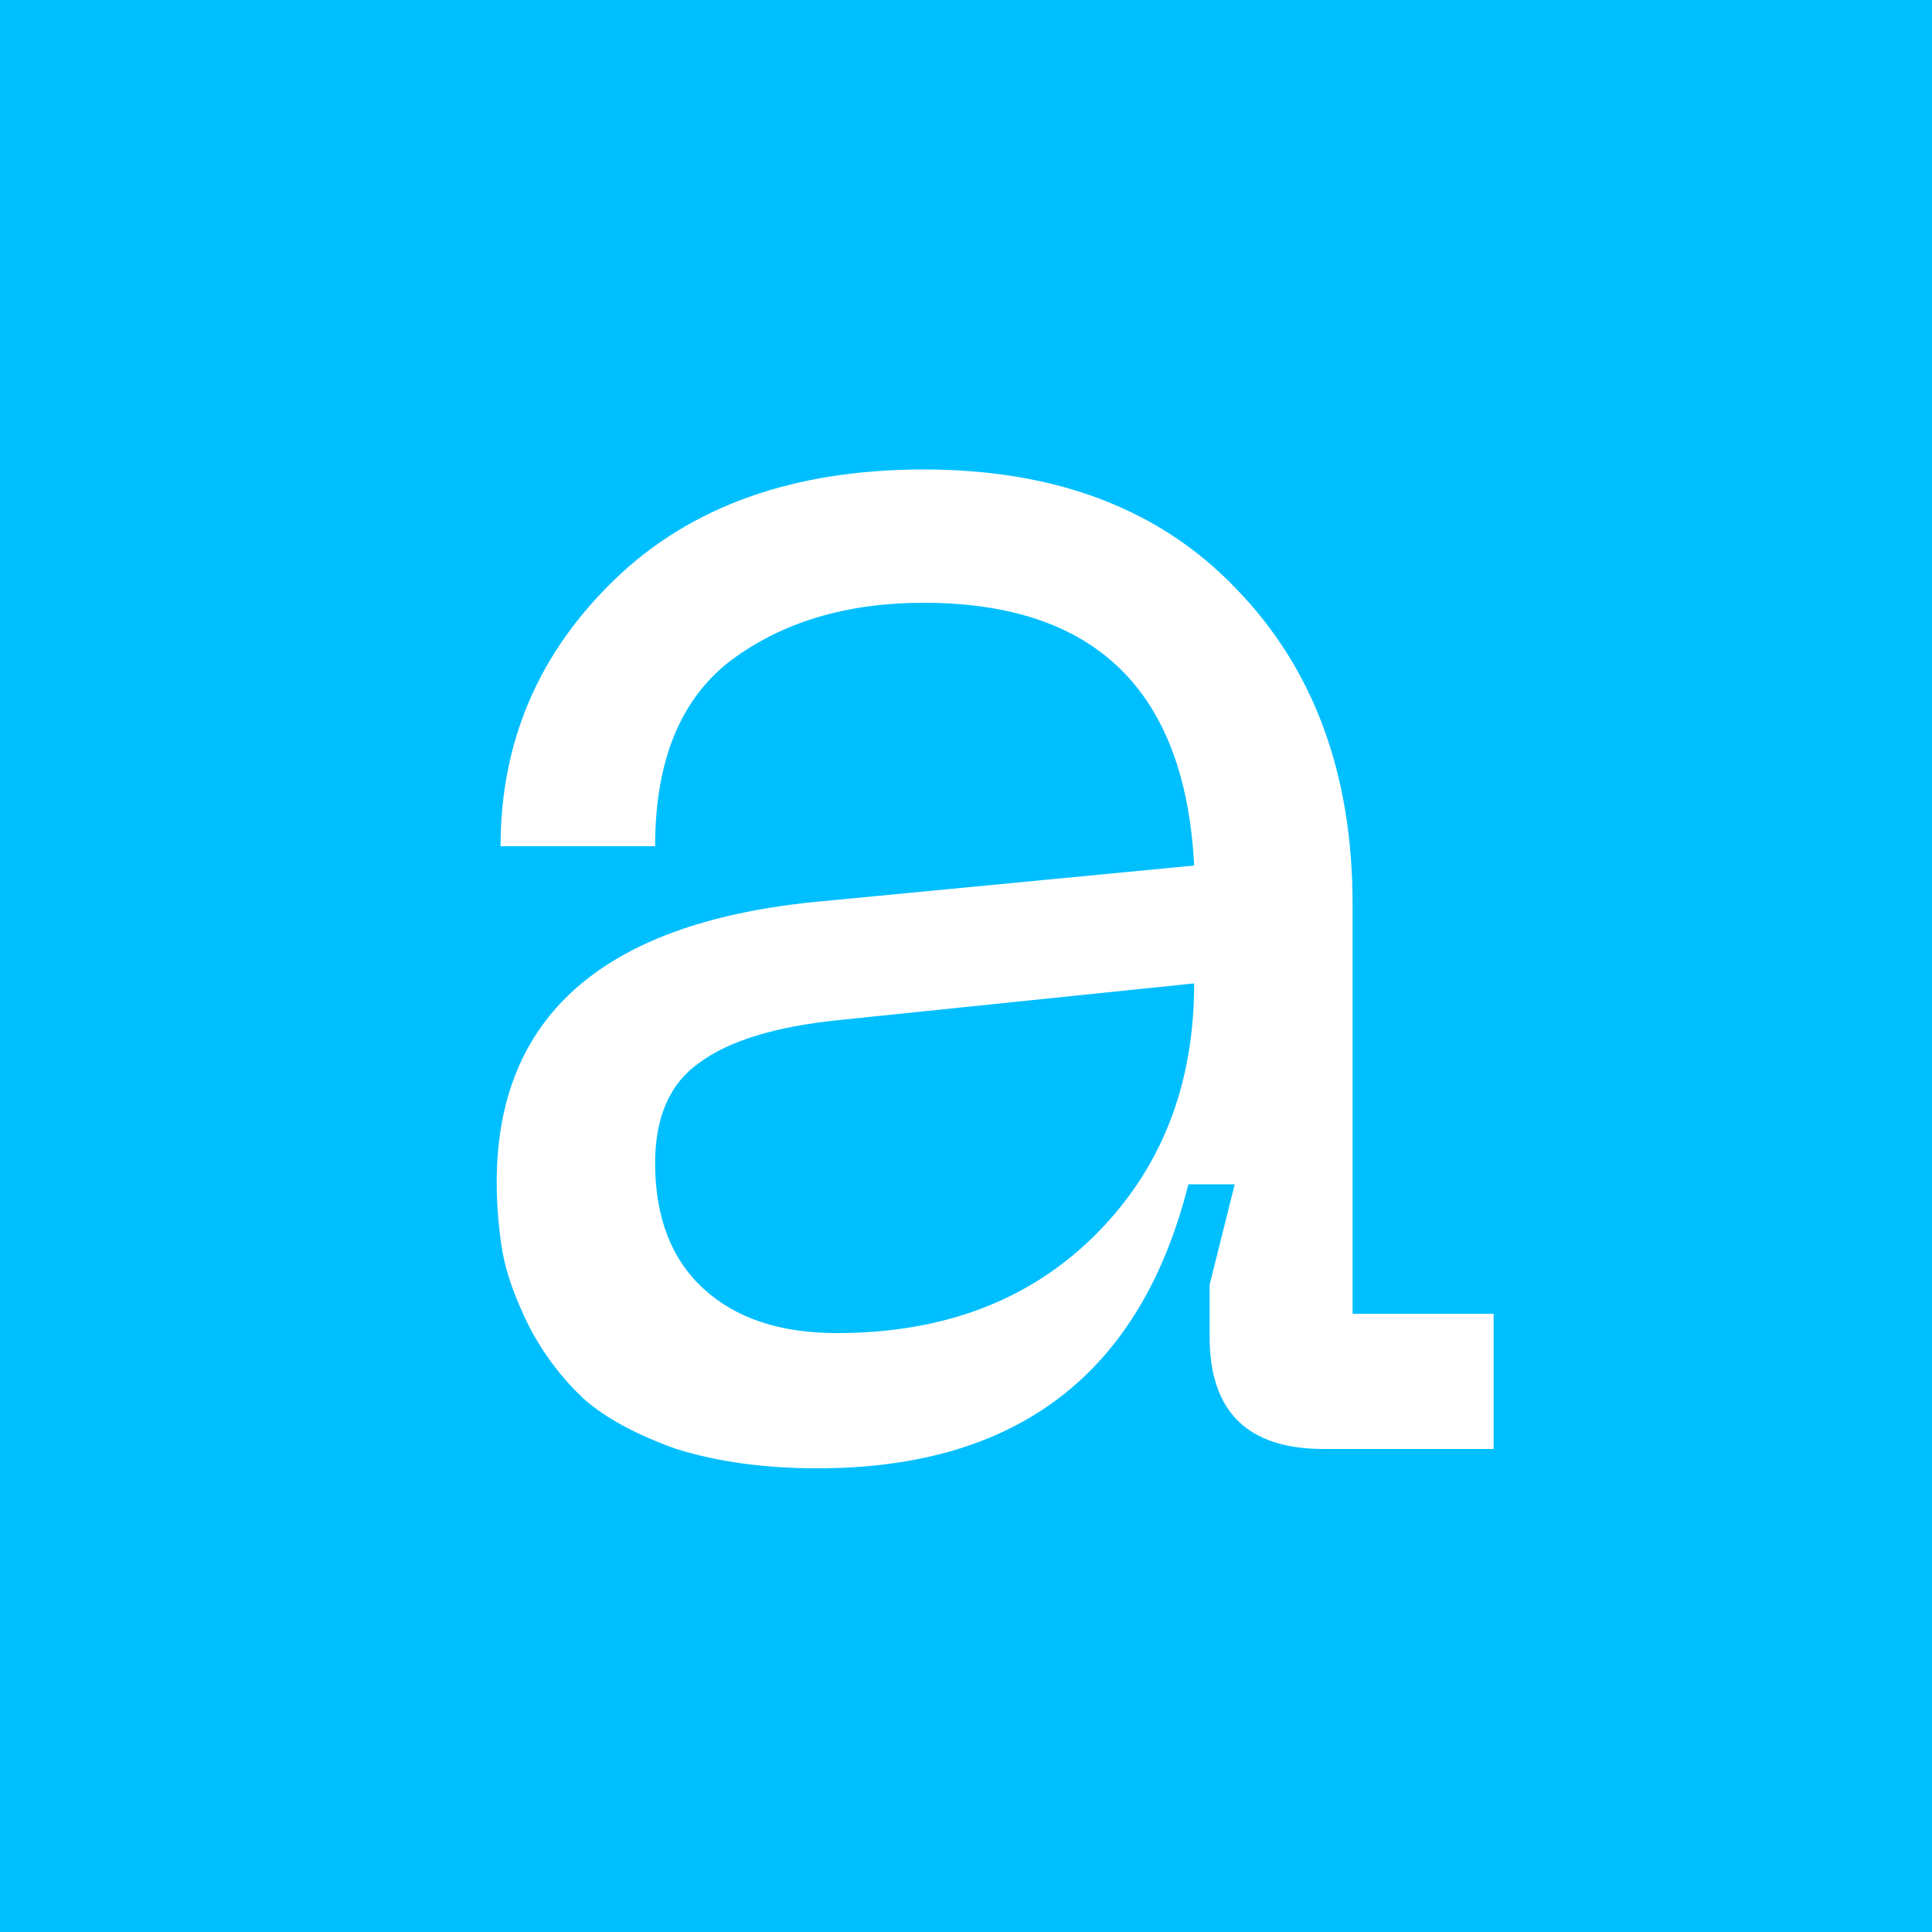
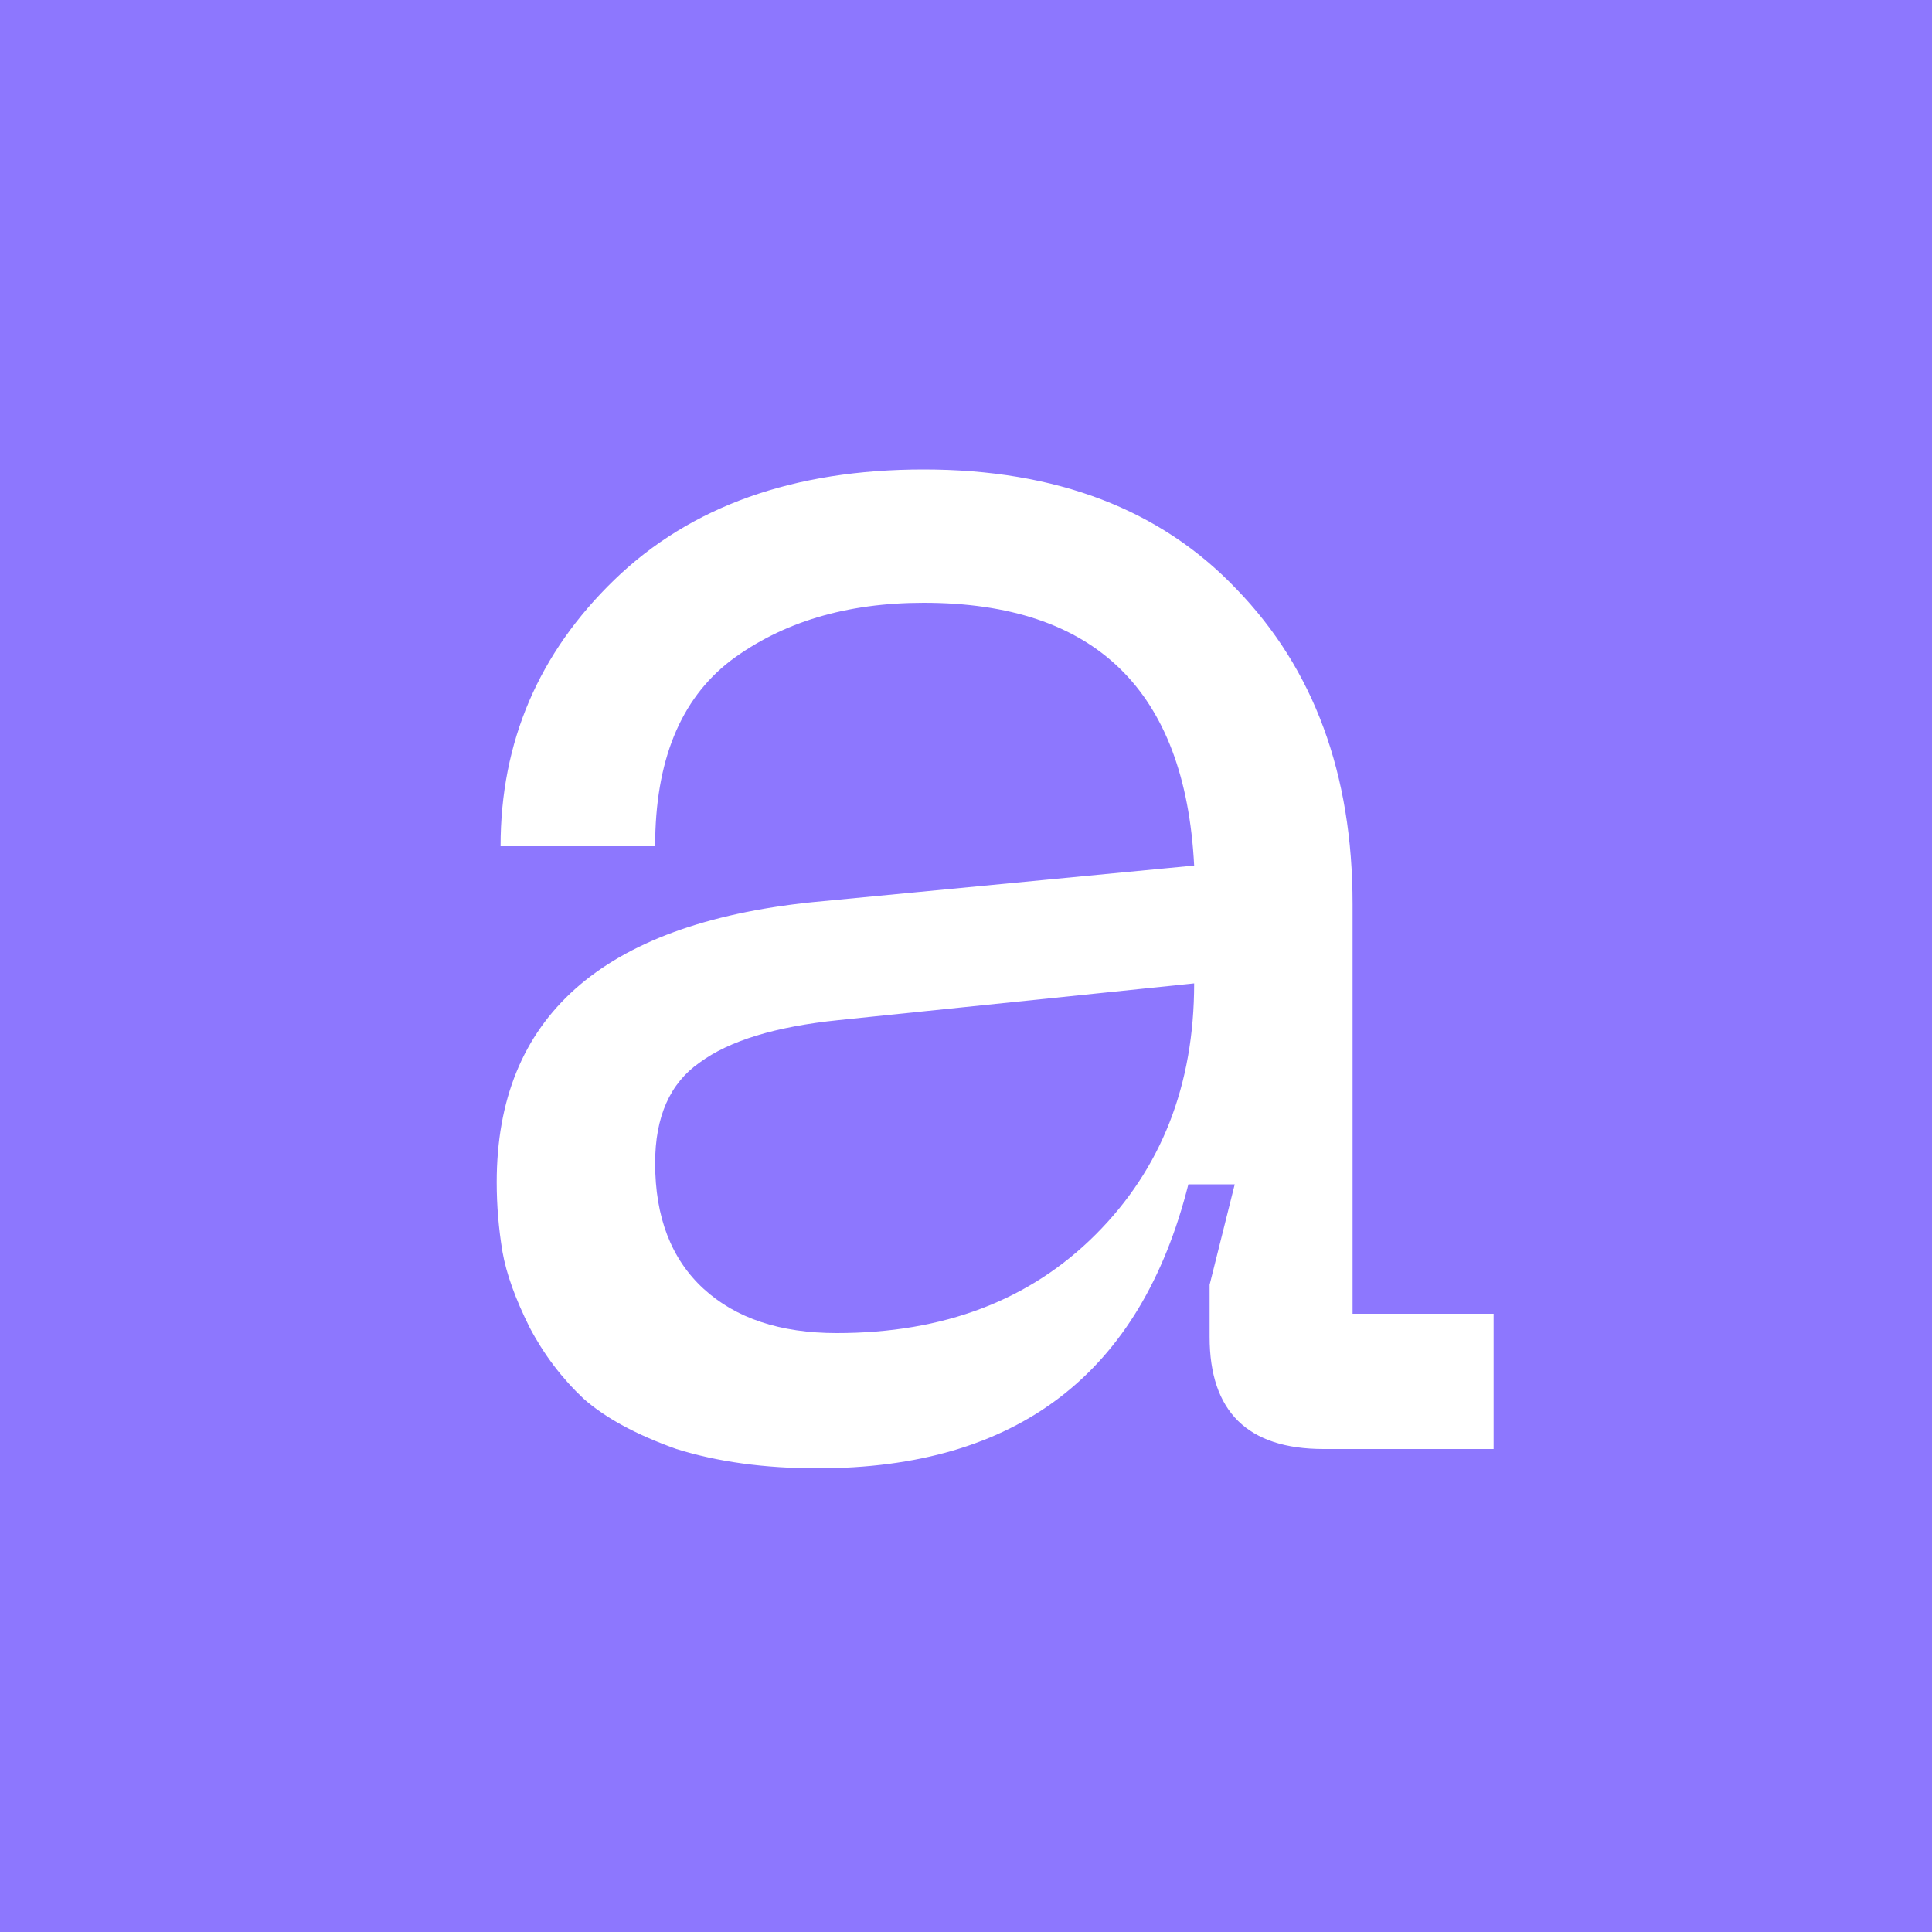
<svg xmlns="http://www.w3.org/2000/svg" width="32" height="32" viewBox="0 0 32 32" fill="none">
-   <g clip-path="url(#clip0_1_2)">
-     <path d="M32 0H0V32H32V0Z" fill="#00BFFF" />
-     <path d="M8.227 19.584C8.227 16.853 9.966 15.307 13.443 14.944L19.779 14.336C19.63 11.435 18.137 9.984 15.299 9.984C14.019 9.984 12.953 10.304 12.099 10.944C11.267 11.584 10.851 12.608 10.851 14.016H8.291C8.291 12.288 8.921 10.816 10.179 9.6C11.438 8.384 13.145 7.776 15.299 7.776C17.497 7.776 19.225 8.437 20.483 9.76C21.763 11.083 22.403 12.821 22.403 14.976V21.76H24.739V24H21.923C20.665 24 20.035 23.381 20.035 22.144V21.28L20.451 19.616H19.683C18.894 22.752 16.846 24.32 13.539 24.32C12.665 24.32 11.886 24.213 11.203 24C10.542 23.765 10.03 23.488 9.667 23.168C9.305 22.827 9.006 22.432 8.771 21.984C8.537 21.515 8.387 21.099 8.323 20.736C8.259 20.352 8.227 19.968 8.227 19.584ZM10.851 19.264C10.851 20.16 11.118 20.853 11.651 21.344C12.185 21.835 12.921 22.08 13.859 22.08C15.63 22.08 17.059 21.536 18.147 20.448C19.235 19.36 19.779 17.973 19.779 16.288L13.891 16.896C12.846 17.003 12.078 17.237 11.587 17.6C11.097 17.941 10.851 18.496 10.851 19.264Z" fill="white" />
+   <g clip-path="url(#clip0_7_8)">
+     <mask id="mask0_7_8" style="mask-type:luminance" maskUnits="userSpaceOnUse" x="0" y="0" width="32" height="32">
+       <path d="M32 0H0V32H32V0Z" fill="white" />
+     </mask>
+     <g mask="url(#mask0_7_8)">
+       <path d="M32 0H0V32H32V0Z" fill="#8D77FE" />
+       <path d="M8.227 19.584C8.227 16.853 9.966 15.307 13.443 14.944L19.779 14.336C19.63 11.435 18.137 9.984 15.299 9.984C14.019 9.984 12.953 10.304 12.099 10.944C11.267 11.584 10.851 12.608 10.851 14.016H8.291C8.291 12.288 8.921 10.816 10.179 9.6C11.438 8.384 13.145 7.776 15.299 7.776C17.497 7.776 19.225 8.437 20.483 9.76C21.763 11.083 22.403 12.821 22.403 14.976V21.76H24.739V24H21.923C20.665 24 20.035 23.381 20.035 22.144V21.28L20.451 19.616H19.683C18.894 22.752 16.846 24.32 13.539 24.32C12.665 24.32 11.886 24.213 11.203 24C10.542 23.765 10.03 23.488 9.667 23.168C9.305 22.827 9.006 22.432 8.771 21.984C8.537 21.515 8.387 21.099 8.323 20.736C8.259 20.352 8.227 19.968 8.227 19.584ZM10.851 19.264C10.851 20.16 11.118 20.853 11.651 21.344C12.185 21.835 12.921 22.08 13.859 22.08C15.63 22.08 17.059 21.536 18.147 20.448C19.235 19.36 19.779 17.973 19.779 16.288L13.891 16.896C12.846 17.003 12.078 17.237 11.587 17.6C11.097 17.941 10.851 18.496 10.851 19.264Z" fill="white" />
+     </g>
  </g>
  <defs>
-     <clipPath id="clip0_1_2">
+     <clipPath id="clip0_7_8">
      <rect width="32" height="32" fill="white" />
    </clipPath>
  </defs>
</svg>
